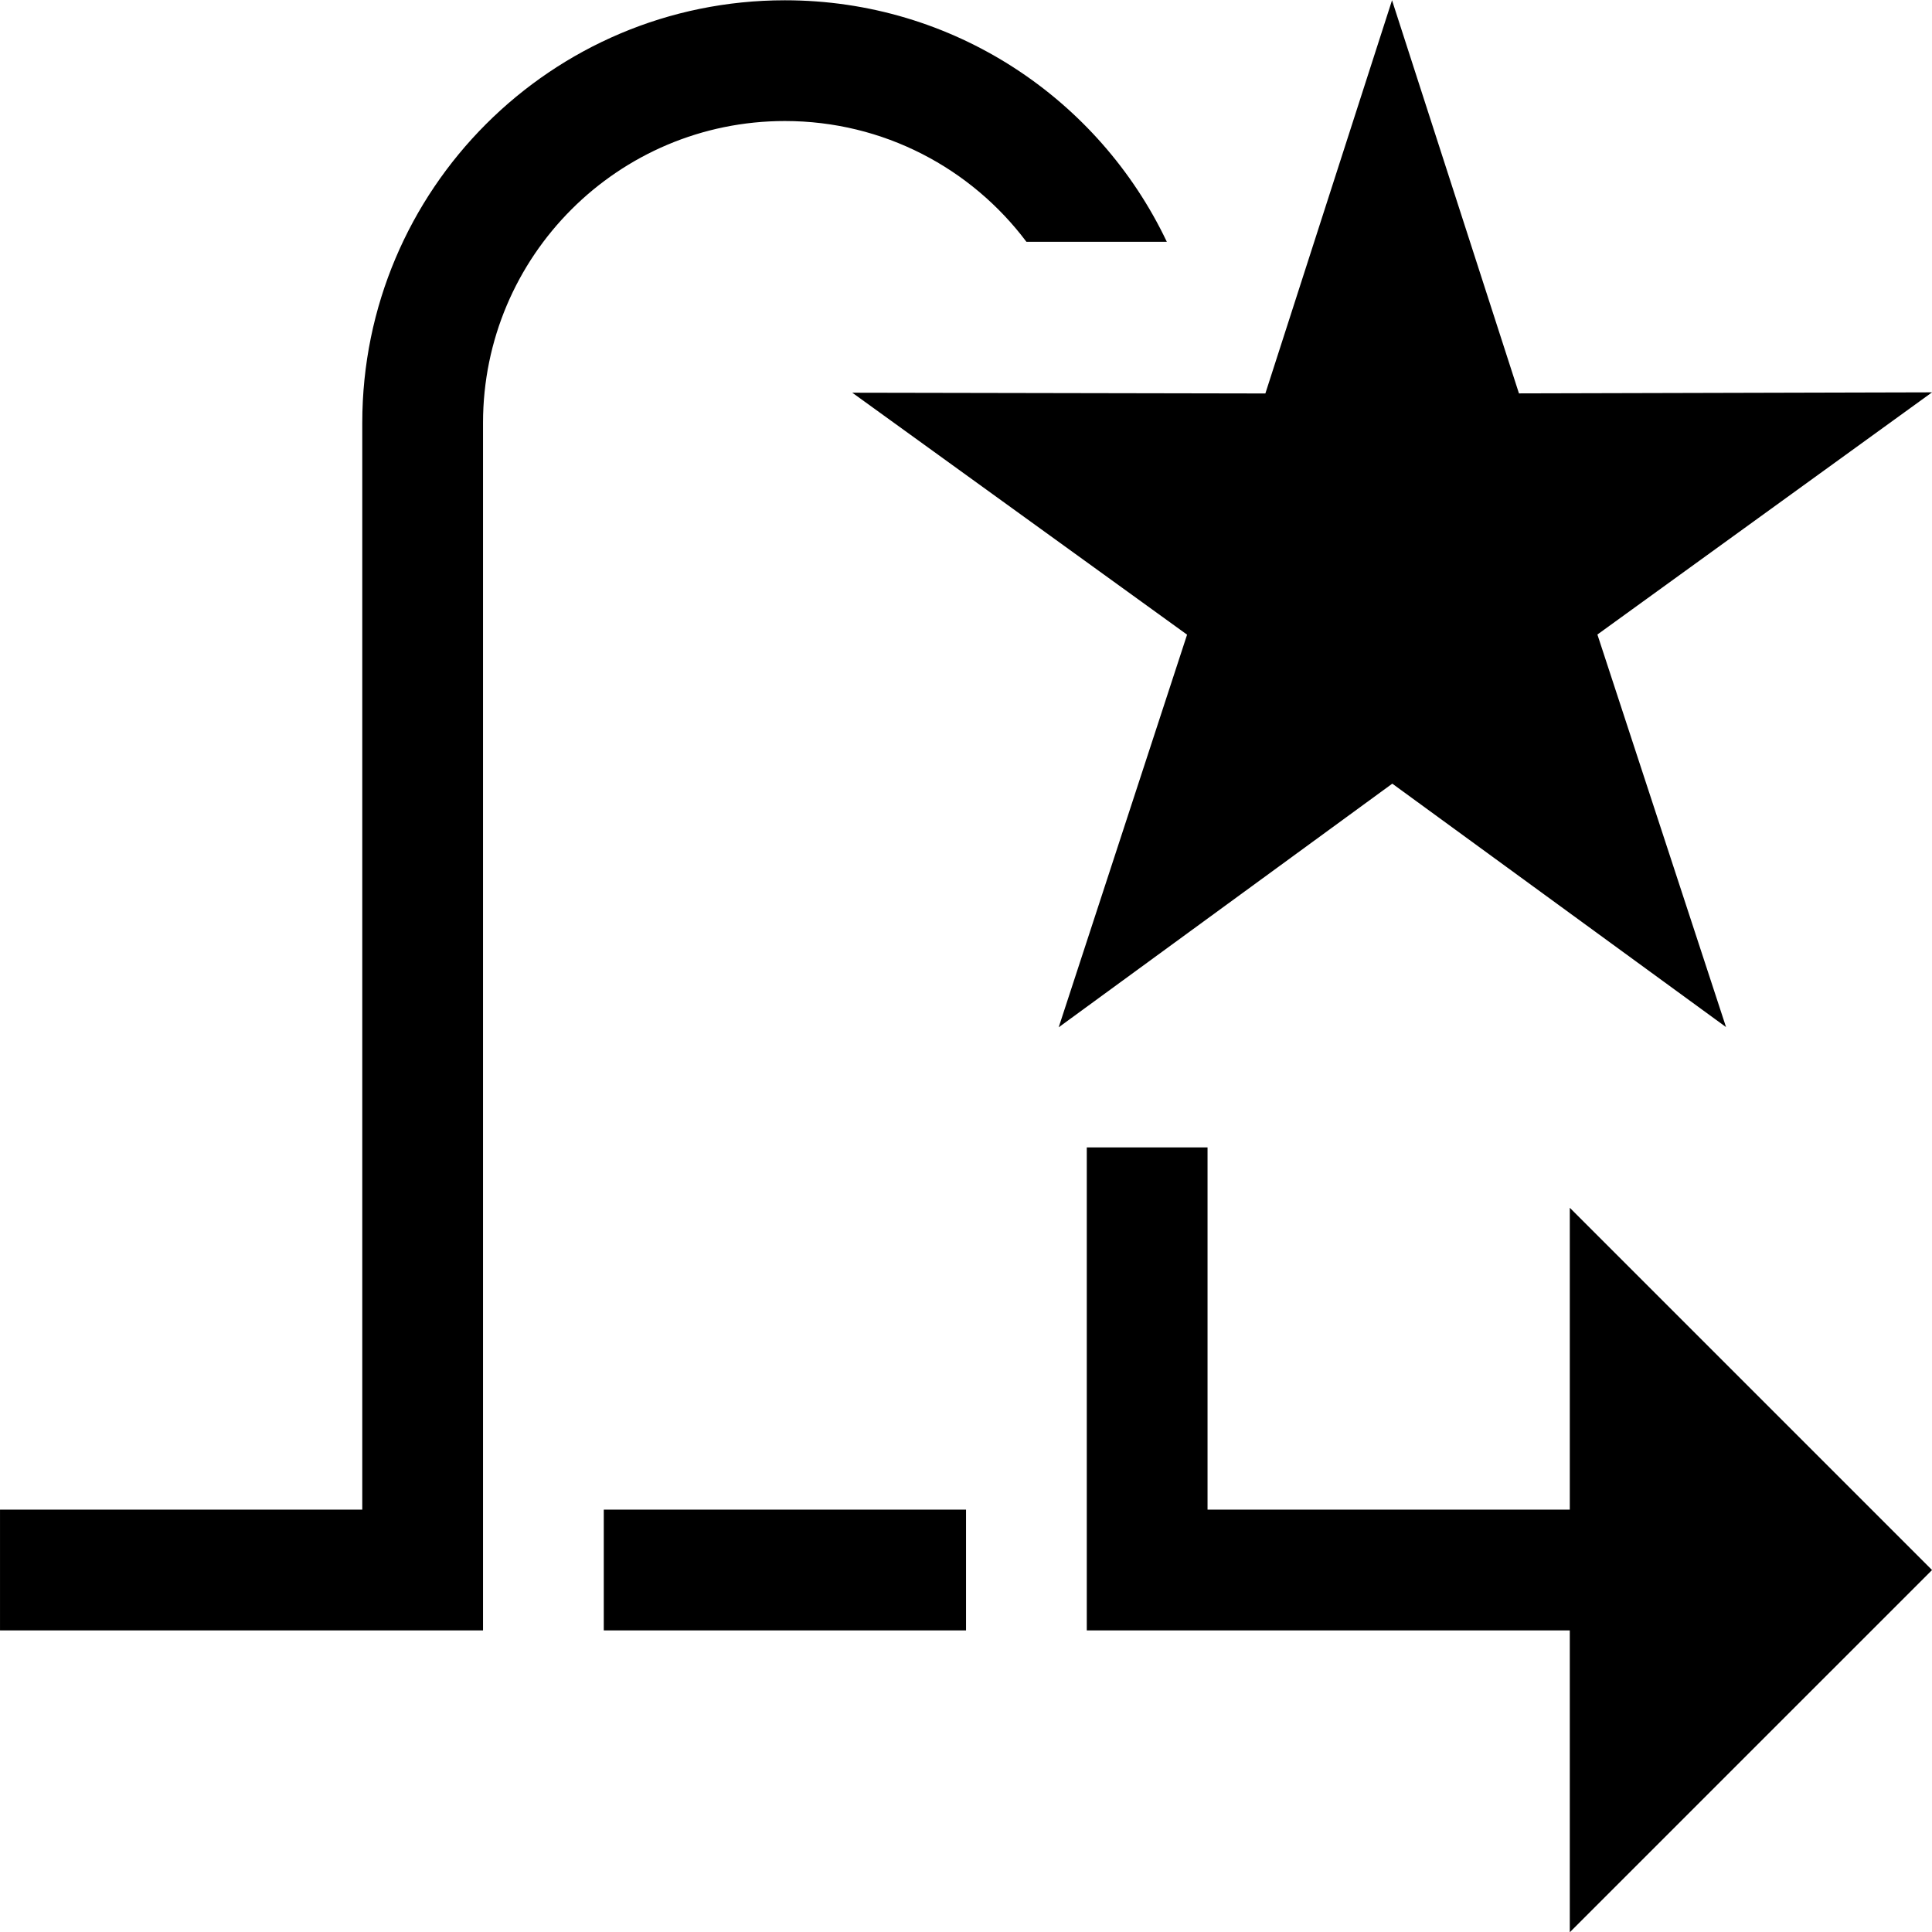
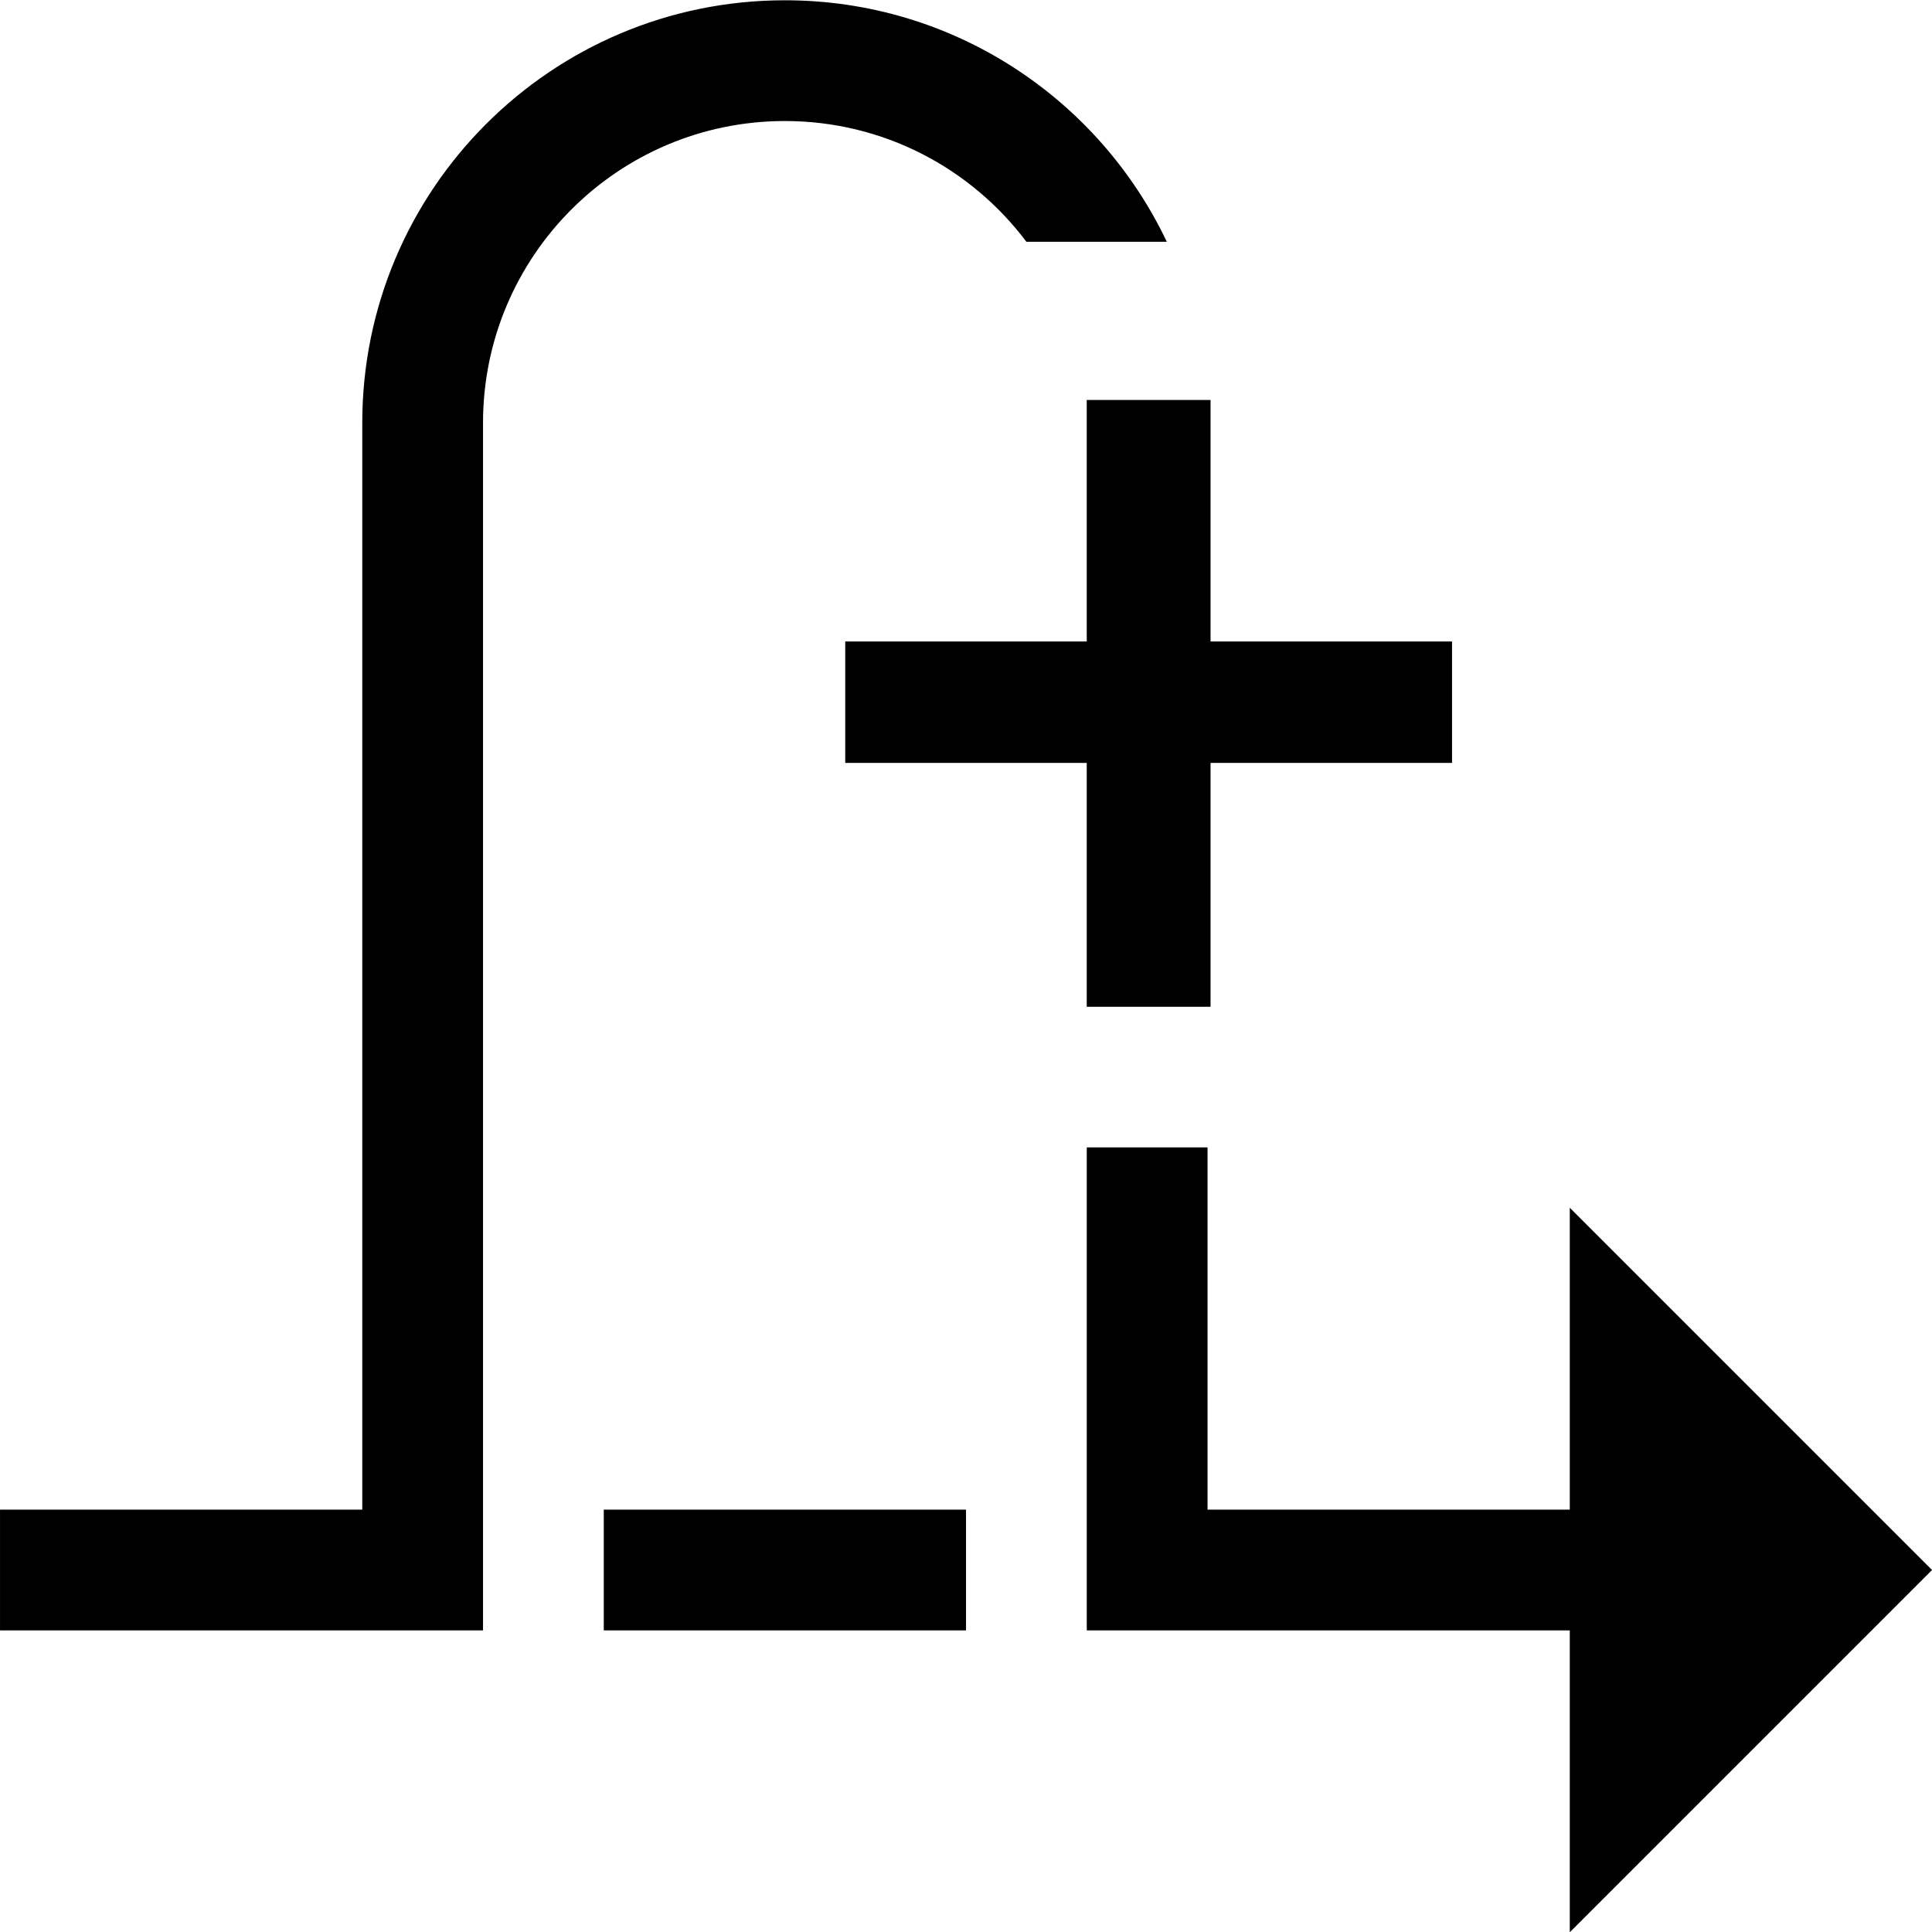
<svg xmlns="http://www.w3.org/2000/svg" width="256" height="256" version="1.1" viewBox="0 0 67.733 67.733">
  <g transform="translate(0 -229.27)">
-     <g transform="matrix(2.0878 0 0 2.2337 41.673 -337.41)">
-       <path class="gui_icon_class" transform="matrix(.12673 0 0 .11845 -19.96 253.7)" d="m104 0c-30.928-2.2091e-6 -56 25.072-56 56v144h-48v16h64v-160c2e-6 -22.091 17.909-40 40-40 13.086-1e-6 24.702 6.285 32 16h18.604c-8.989-18.917-28.266-32-50.604-32zm80.445 0-16.783 52.1-54.736-0.102 44.363 32.062-17.012 52.027 44.203-32.285 44.223 32.256-17.045-52.016 44.342-32.092-54.736 0.139-16.818-52.09zm-40.445 152v64h64v40l48-48-48-48v40h-48v-48h-16zm-64 48v16h48v-16h-48z" />
-     </g>
+     <path class="gui_icon_class" transform="matrix(.26458 0 0 .26458 0 229.27)" d="M104.004 0.037C73.075 0.037 48.003 25.109 48.003 56.037V200.036H0.002V216.036H64.003V56.037C64.003 33.946 81.912 16.037 104.004 16.037C117.09 16.037 128.706 22.321 136.004 32.037H154.609C145.62 13.12 126.342 0.037 104.004 0.037ZM144.005 152.036V216.036H208.006V256.036L256.007 208.036L208.006 160.036V200.036H160.005V152.036H144.005ZM80.003 200.036V216.036H128.004V200.036H80.003Z" />
+     <path class="gui_icon_class" transform="matrix(.26458 0 0 .26458 0 229.27)" d="M144 85V53H160.406V85H192.405V101.09H160.406V133.405H144V101.09H112V85H144Z" />
  </g>
</svg>
